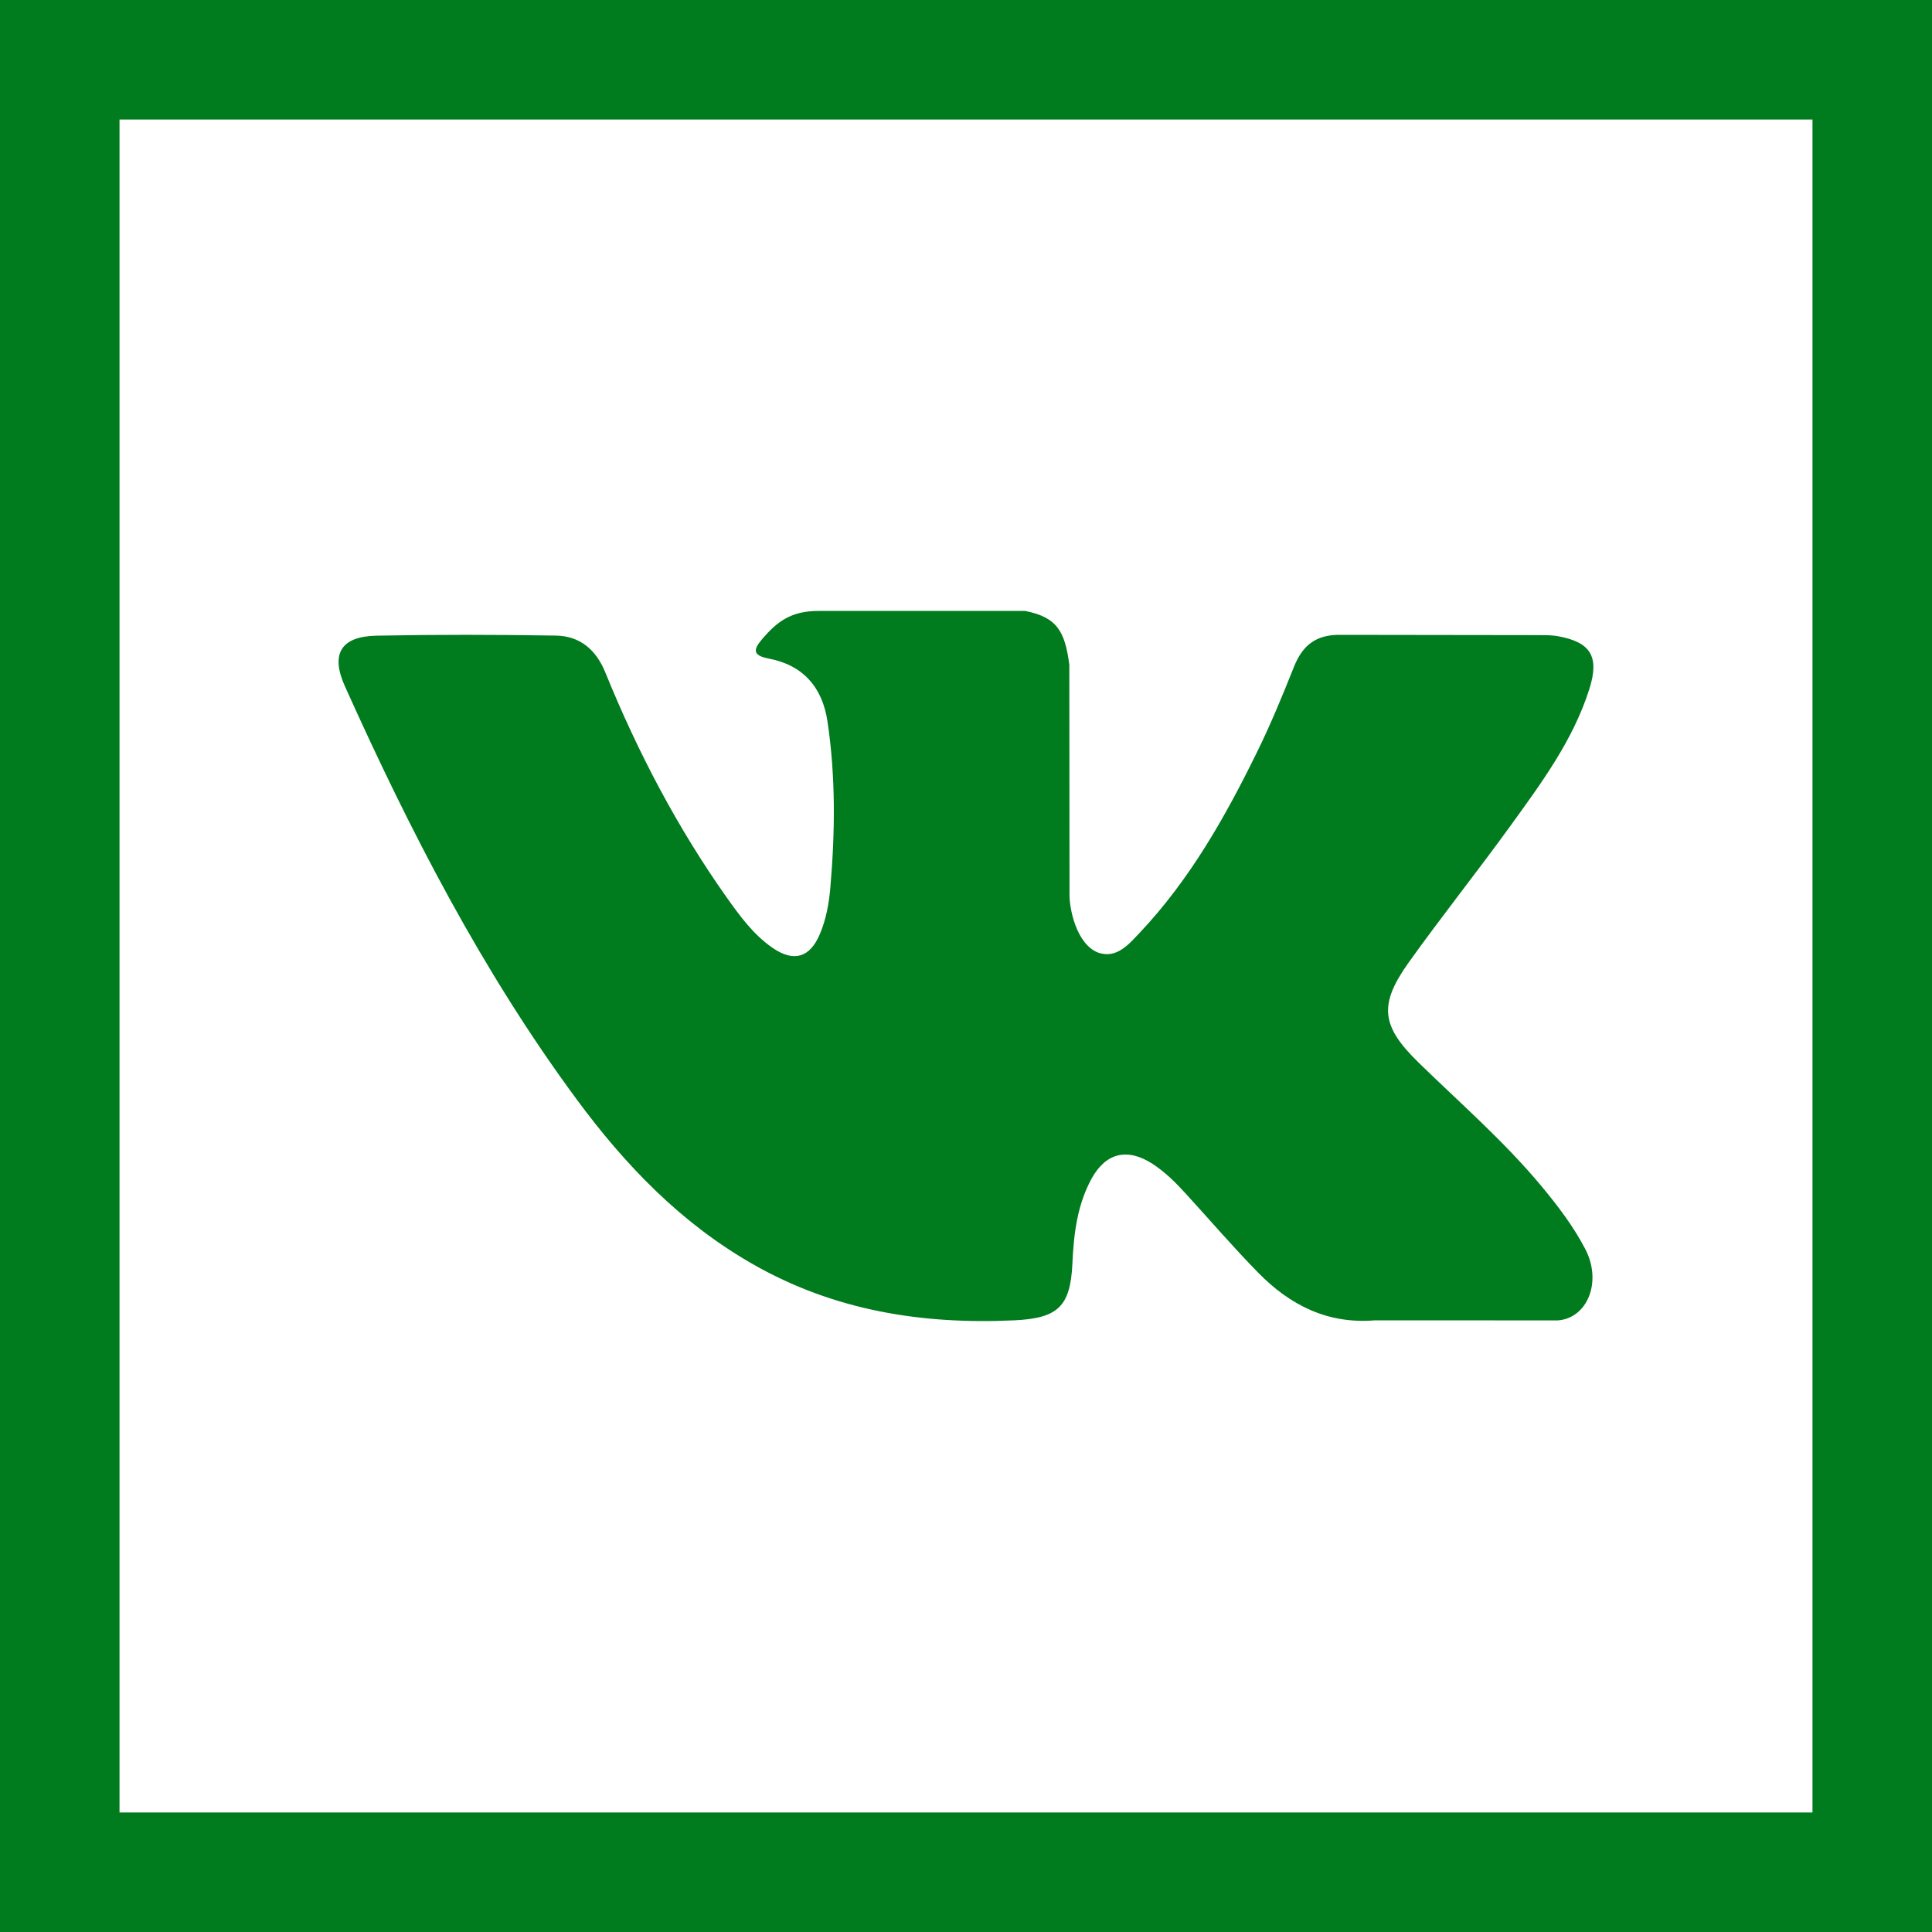
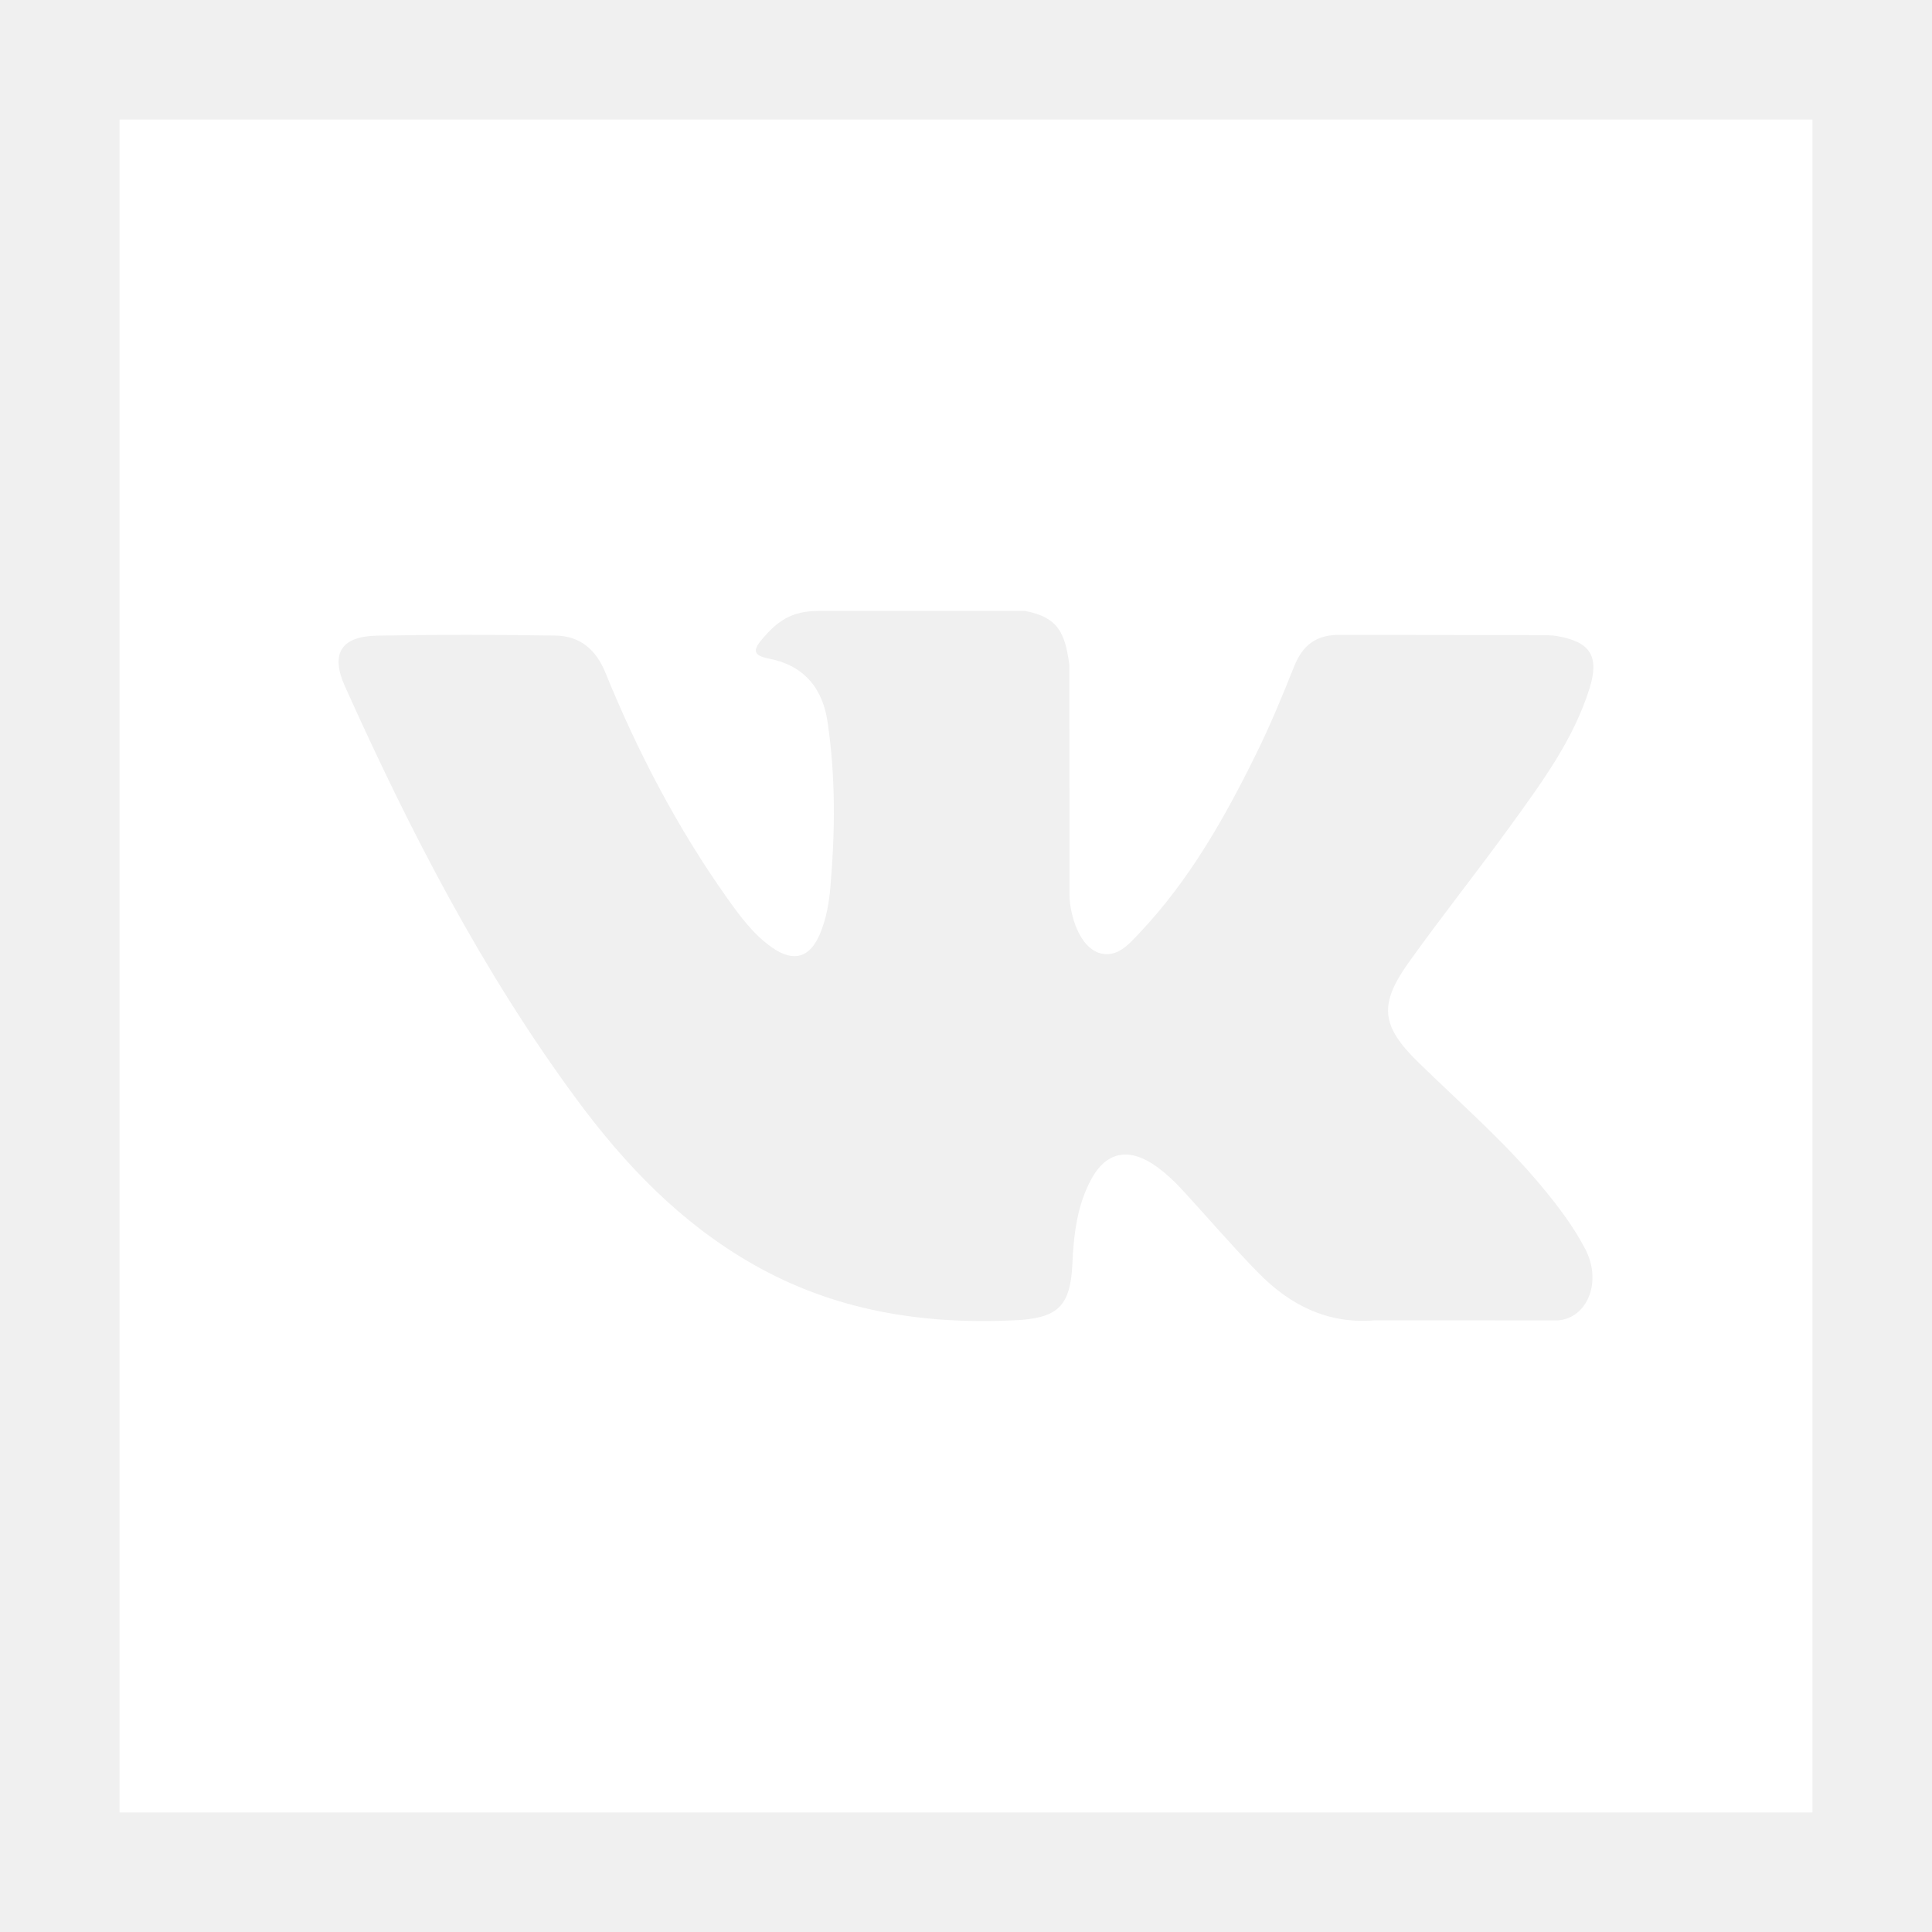
<svg xmlns="http://www.w3.org/2000/svg" width="50" height="50" viewBox="0 0 50 50" fill="none">
-   <path d="M14.923 28.45C16.177 30.149 17.617 31.651 19.478 32.713C21.585 33.918 23.854 34.281 26.247 34.17C27.365 34.117 27.701 33.825 27.753 32.711C27.787 31.948 27.875 31.187 28.251 30.501C28.621 29.829 29.181 29.702 29.827 30.12C30.149 30.331 30.42 30.596 30.676 30.879C31.306 31.567 31.916 32.279 32.568 32.943C33.389 33.779 34.361 34.271 35.582 34.17L40.312 34.172C41.073 34.121 41.468 33.188 41.032 32.336C40.724 31.741 40.32 31.212 39.893 30.698C38.927 29.537 37.788 28.548 36.711 27.498C35.74 26.55 35.679 26 36.458 24.907C37.312 23.712 38.227 22.565 39.087 21.377C39.889 20.267 40.712 19.159 41.132 17.832C41.401 16.985 41.163 16.611 40.297 16.461C40.148 16.437 39.992 16.437 39.84 16.437L34.694 16.43C34.06 16.42 33.711 16.697 33.487 17.259C33.184 18.019 32.872 18.778 32.51 19.508C31.694 21.17 30.781 22.777 29.5 24.135C29.217 24.434 28.903 24.814 28.432 24.658C27.843 24.443 27.669 23.471 27.679 23.142L27.674 17.202C27.56 16.355 27.371 15.975 26.528 15.811H21.183C20.471 15.811 20.112 16.088 19.73 16.533C19.512 16.792 19.445 16.958 19.896 17.044C20.782 17.212 21.285 17.787 21.416 18.675C21.628 20.098 21.613 21.525 21.491 22.951C21.456 23.367 21.384 23.782 21.219 24.172C20.961 24.785 20.542 24.909 19.995 24.531C19.5 24.191 19.152 23.71 18.809 23.229C17.526 21.416 16.505 19.464 15.669 17.411C15.43 16.818 15.013 16.459 14.385 16.449C12.842 16.424 11.297 16.421 9.752 16.451C8.825 16.468 8.548 16.919 8.927 17.762C10.608 21.503 12.479 25.138 14.923 28.45Z" fill="#007B1D" />
-   <path d="M0 0V50H50V0H0ZM46.907 46.907H3.093V3.093H46.907V46.907Z" fill="#007B1D" />
+   <path d="M14.923 28.45C16.177 30.149 17.617 31.651 19.478 32.713C21.585 33.918 23.854 34.281 26.247 34.17C27.365 34.117 27.701 33.825 27.753 32.711C27.787 31.948 27.875 31.187 28.251 30.501C28.621 29.829 29.181 29.702 29.827 30.12C30.149 30.331 30.42 30.596 30.676 30.879C31.306 31.567 31.916 32.279 32.568 32.943C33.389 33.779 34.361 34.271 35.582 34.17L40.312 34.172C41.073 34.121 41.468 33.188 41.032 32.336C40.724 31.741 40.32 31.212 39.893 30.698C38.927 29.537 37.788 28.548 36.711 27.498C35.74 26.55 35.679 26 36.458 24.907C37.312 23.712 38.227 22.565 39.087 21.377C39.889 20.267 40.712 19.159 41.132 17.832C41.401 16.985 41.163 16.611 40.297 16.461C40.148 16.437 39.992 16.437 39.84 16.437L34.694 16.43C34.06 16.42 33.711 16.697 33.487 17.259C33.184 18.019 32.872 18.778 32.51 19.508C31.694 21.17 30.781 22.777 29.5 24.135C29.217 24.434 28.903 24.814 28.432 24.658C27.843 24.443 27.669 23.471 27.679 23.142L27.674 17.202C27.56 16.355 27.371 15.975 26.528 15.811H21.183C20.471 15.811 20.112 16.088 19.73 16.533C19.512 16.792 19.445 16.958 19.896 17.044C20.782 17.212 21.285 17.787 21.416 18.675C21.628 20.098 21.613 21.525 21.491 22.951C21.456 23.367 21.384 23.782 21.219 24.172C20.961 24.785 20.542 24.909 19.995 24.531C19.5 24.191 19.152 23.71 18.809 23.229C17.526 21.416 16.505 19.464 15.669 17.411C15.43 16.818 15.013 16.459 14.385 16.449C12.842 16.424 11.297 16.421 9.752 16.451C8.825 16.468 8.548 16.919 8.927 17.762C10.608 21.503 12.479 25.138 14.923 28.45Z" fill="#F0F0F0" />
+   <path d="M0 0V50H50V0H0ZM46.907 46.907H3.093V3.093H46.907V46.907Z" fill="#F0F0F0" />
</svg>
